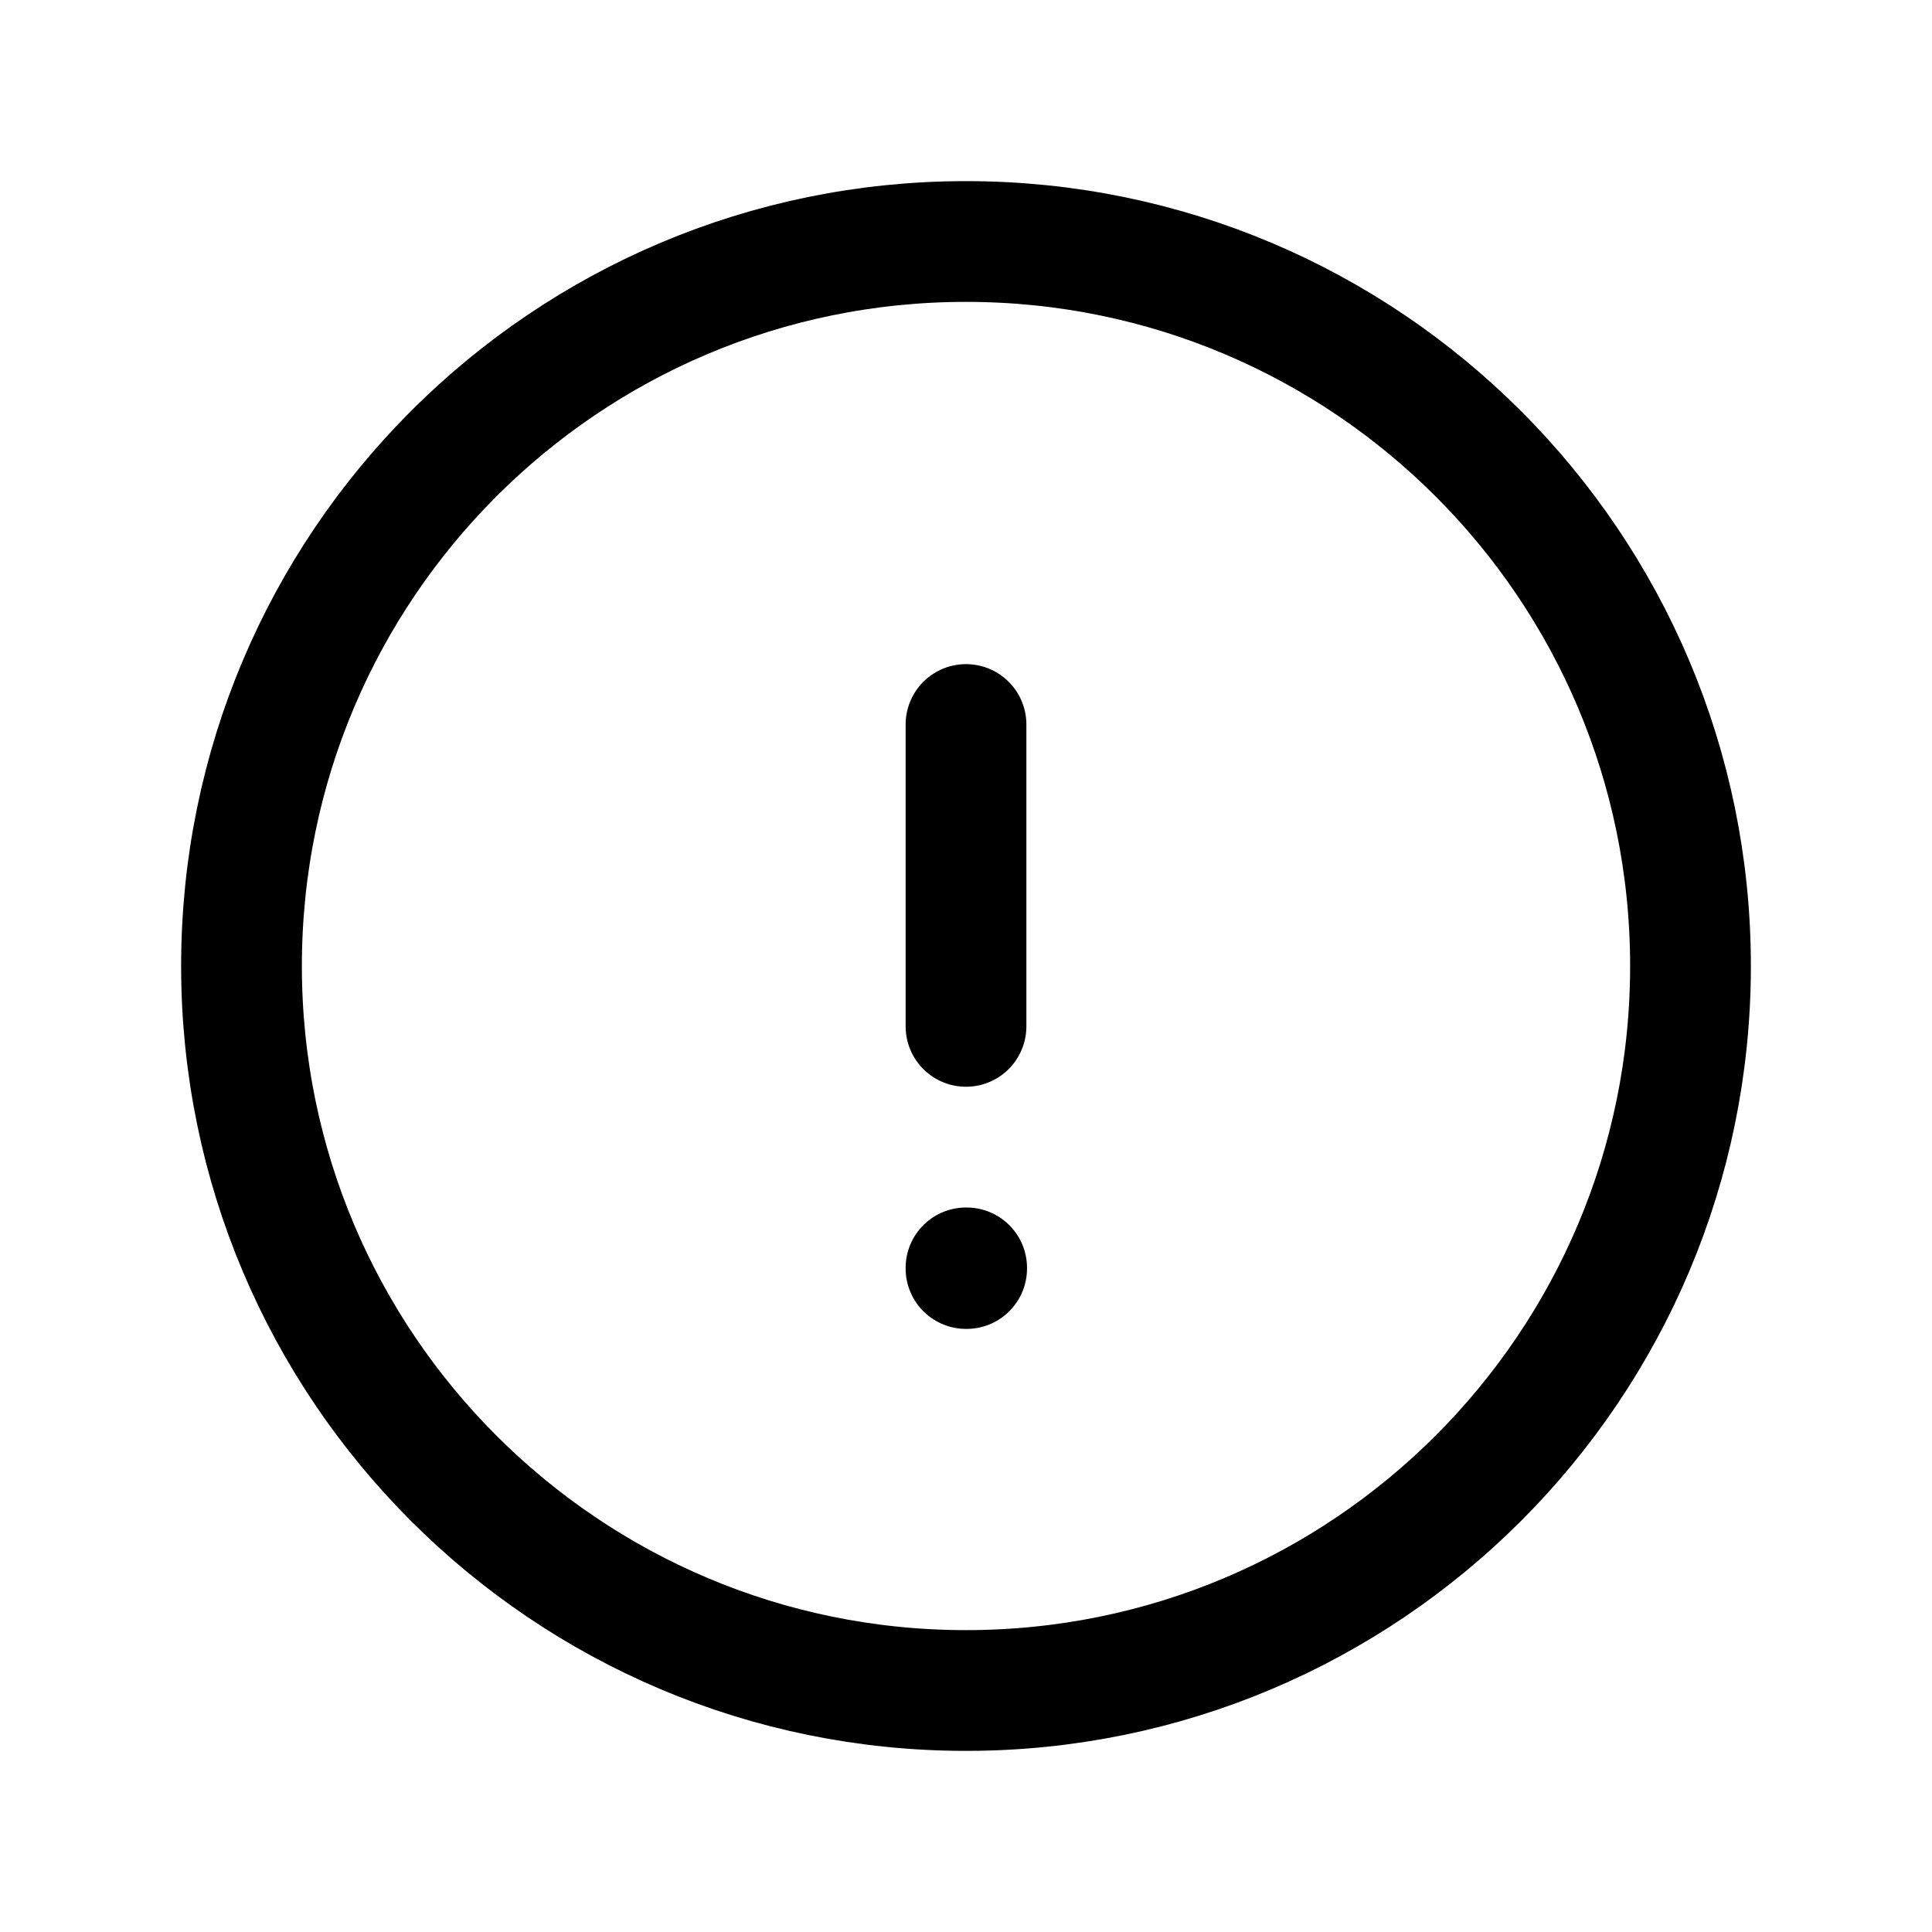
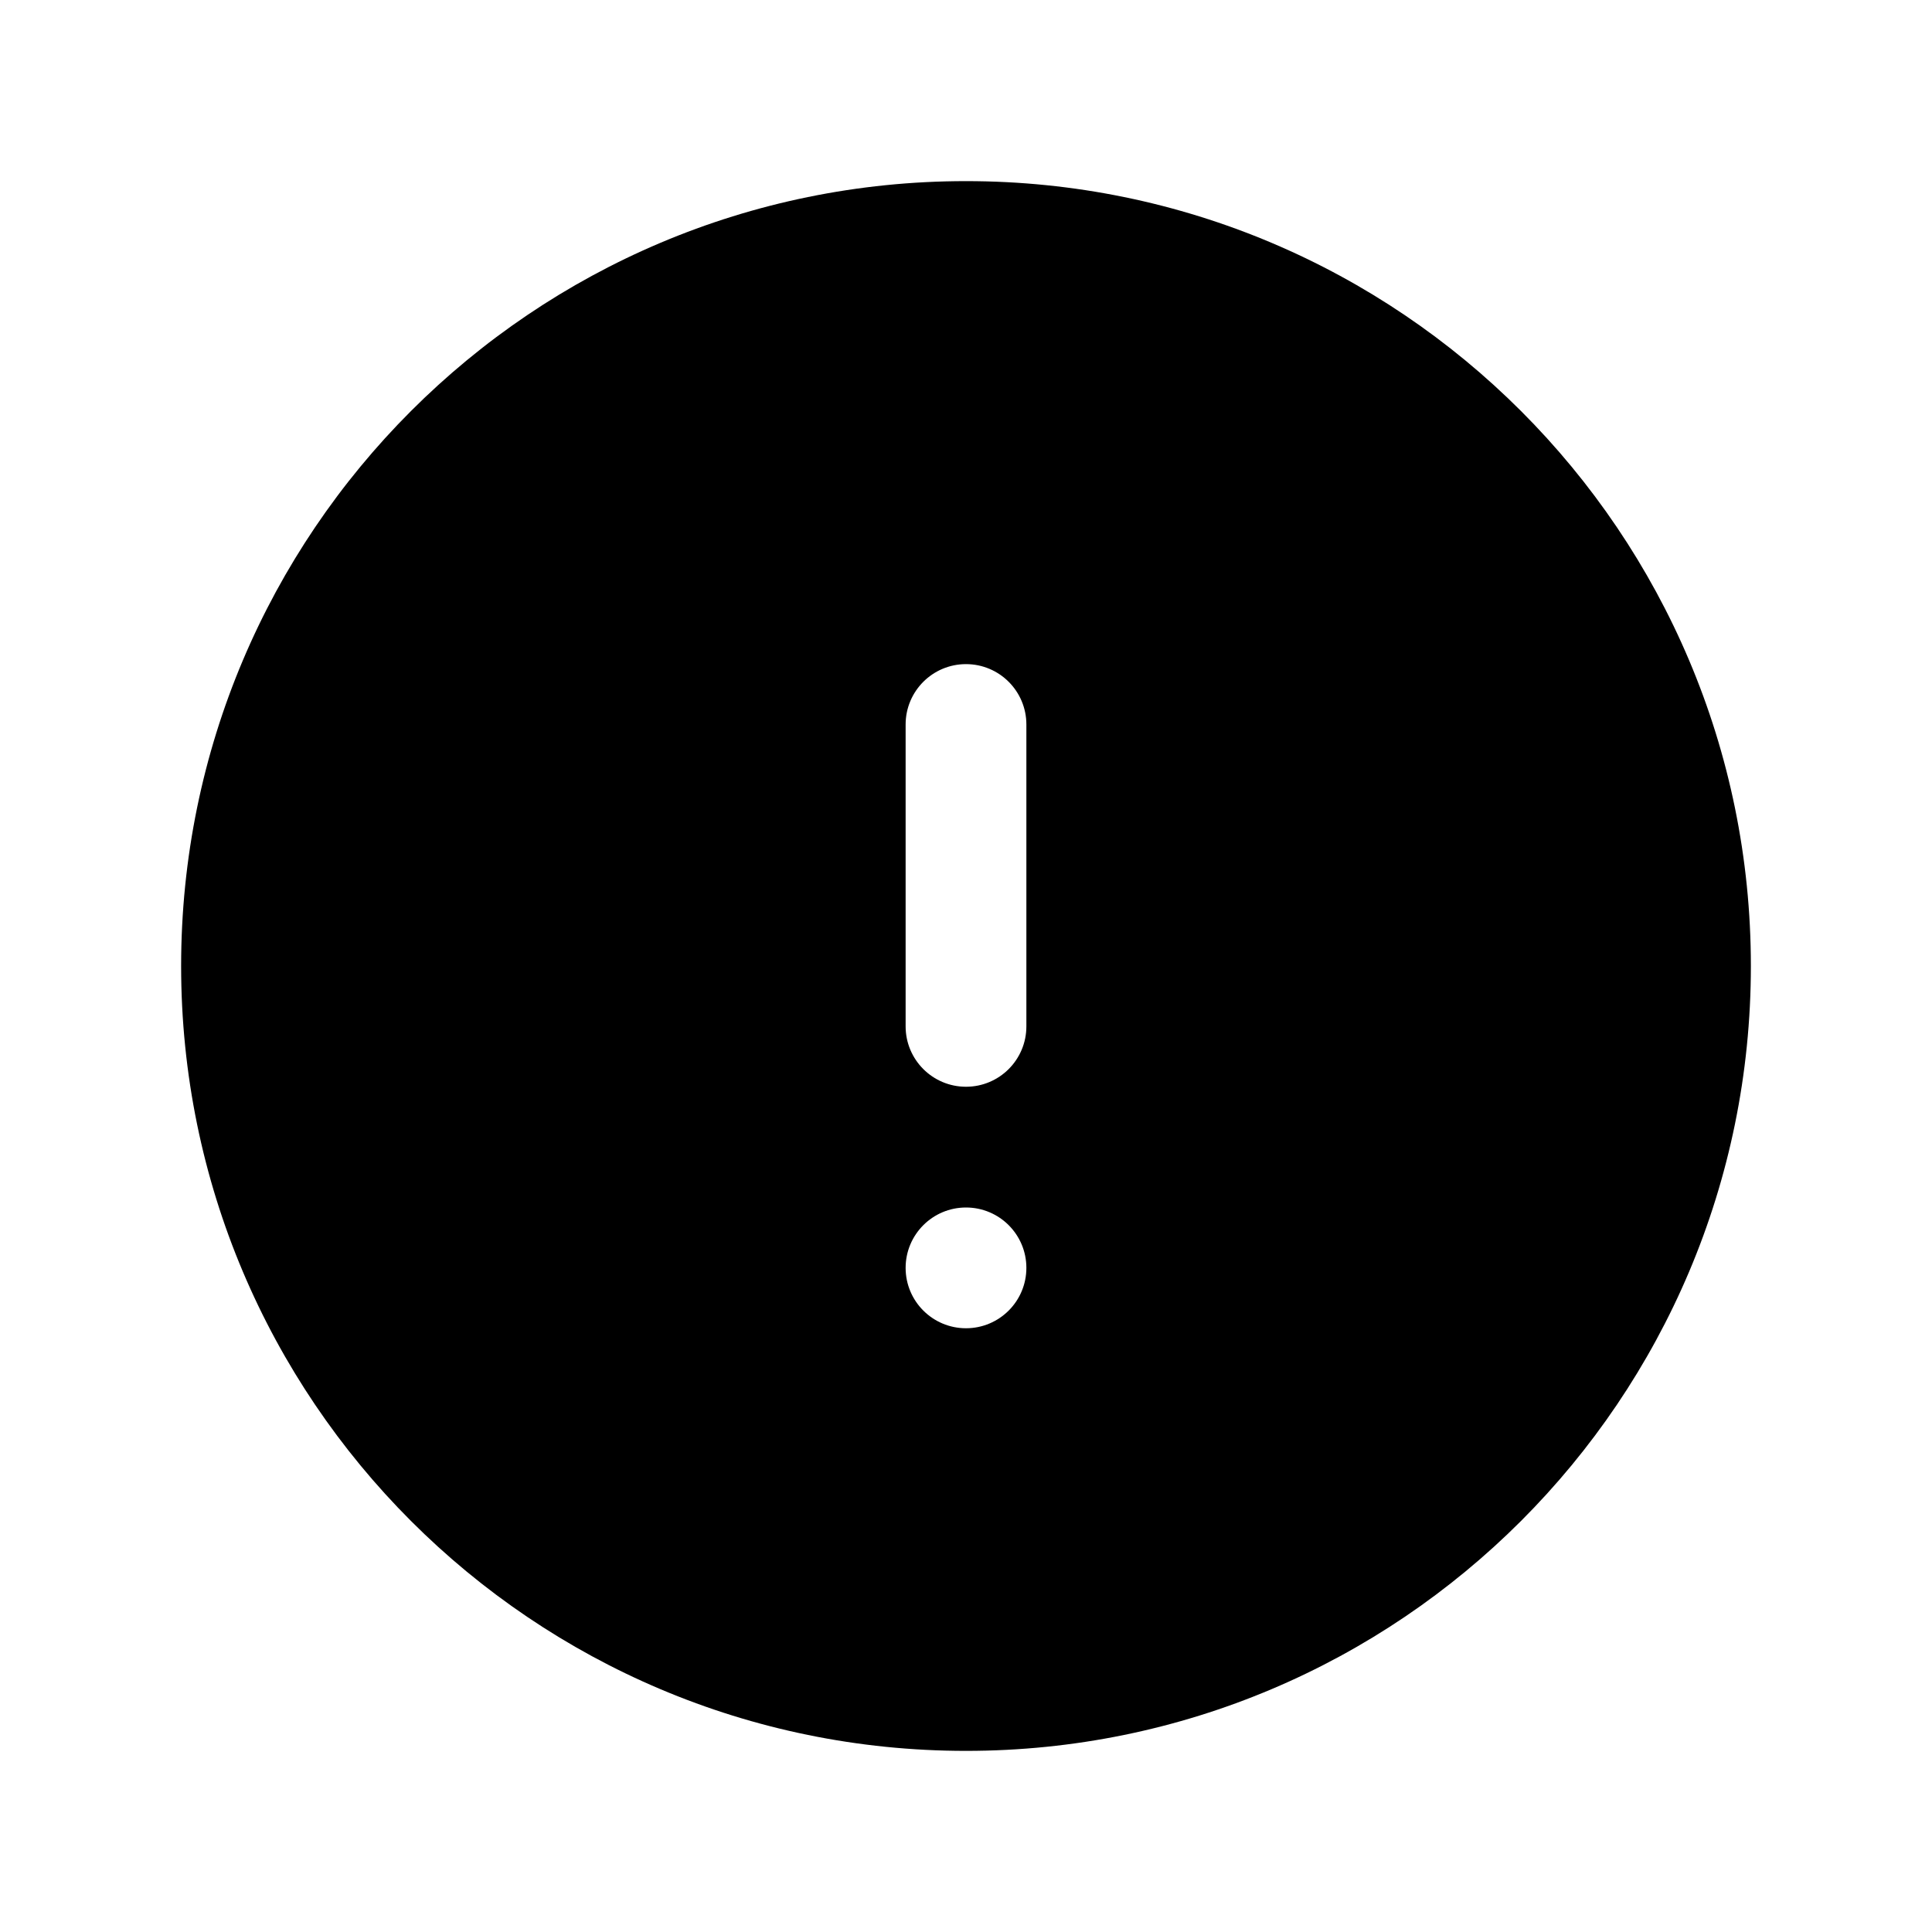
- <svg xmlns="http://www.w3.org/2000/svg" data-slot="icon" fill="none" stroke-width="1.5" stroke="currentColor" viewBox="0 0 24 24" aria-hidden="true">
-   <path stroke-linecap="round" stroke-linejoin="round" d="M12 9v3.75m9-.75a9 9 0 1 1-18 0 9 9 0 0 1 18 0Zm-9 3.75h.008v.008H12v-.008Z" />
+ <svg xmlns="http://www.w3.org/2000/svg" fill="currentColor" viewBox="0 0 24 24" aria-hidden="true" data-slot="icon">
+   <path clip-rule="evenodd" fill-rule="evenodd" d="M2.25 12c0-5.385 4.365-9.75 9.75-9.75s9.75 4.365 9.75 9.75-4.365 9.75-9.75 9.75S2.25 17.385 2.25 12ZM12 8.25a.75.75 0 0 1 .75.75v3.75a.75.75 0 0 1-1.5 0V9a.75.75 0 0 1 .75-.75Zm0 8.25a.75.75 0 1 0 0-1.5.75.75 0 0 0 0 1.5Z">
+   </path>
</svg>
